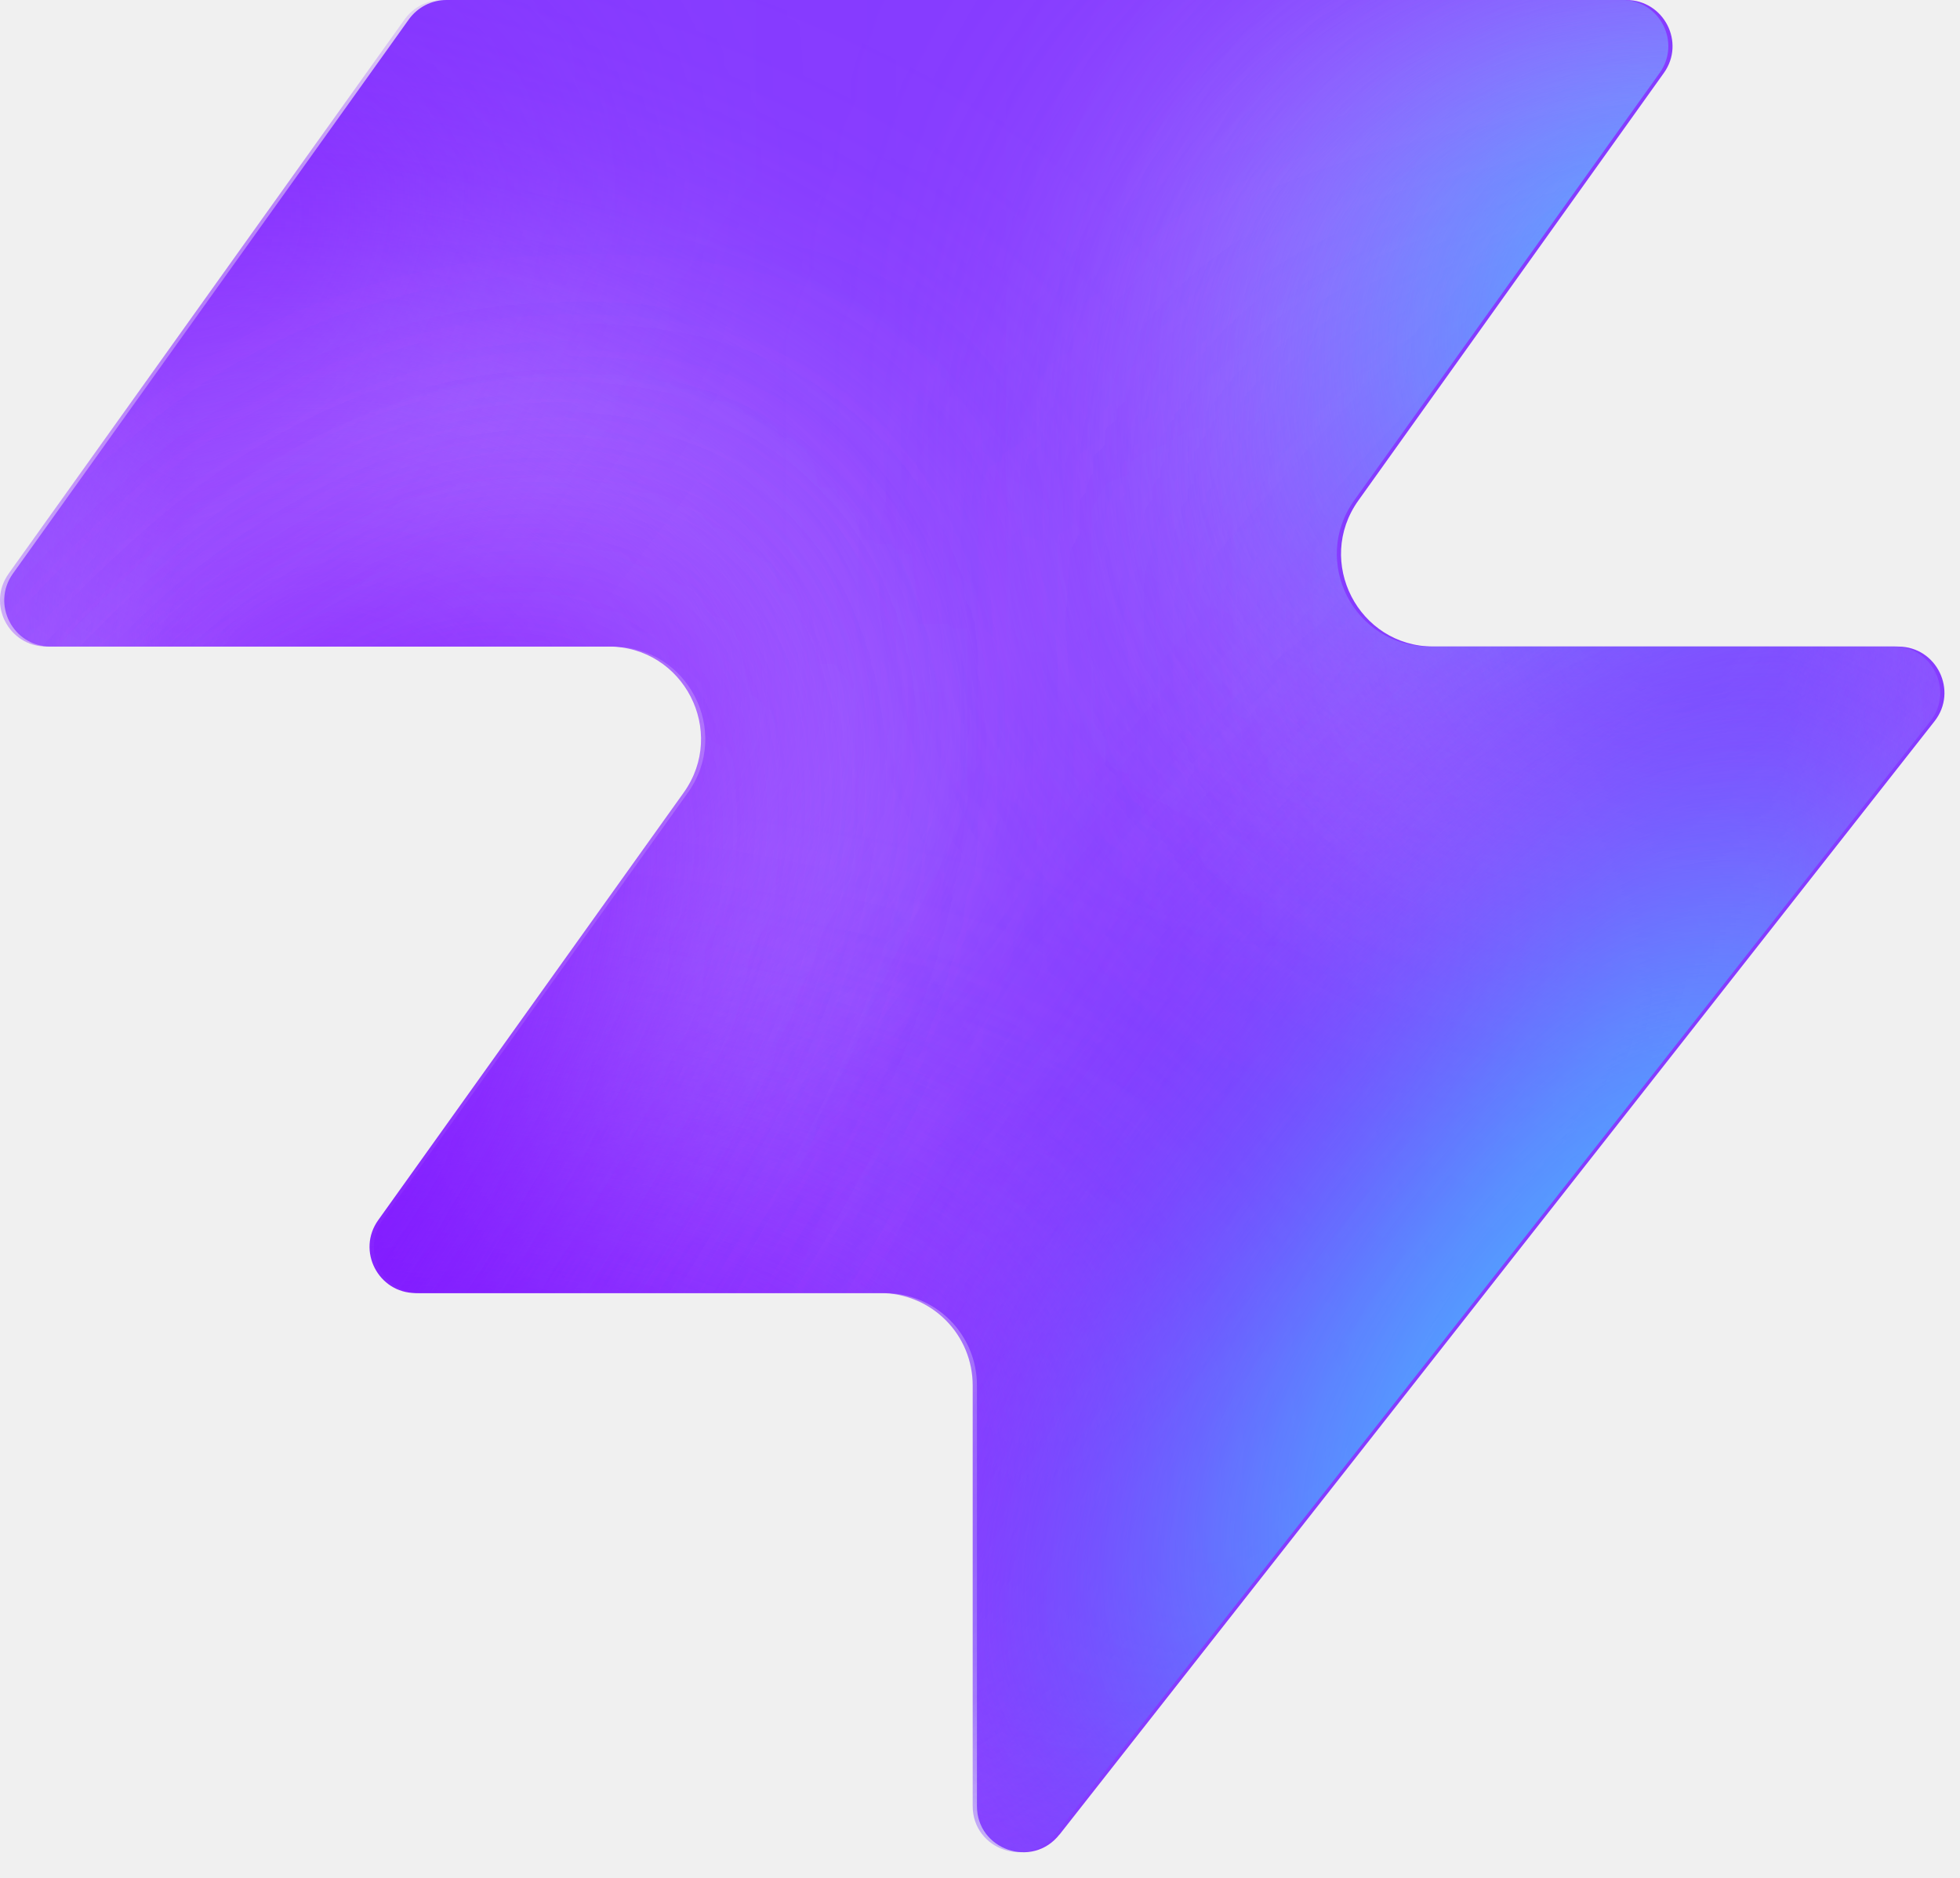
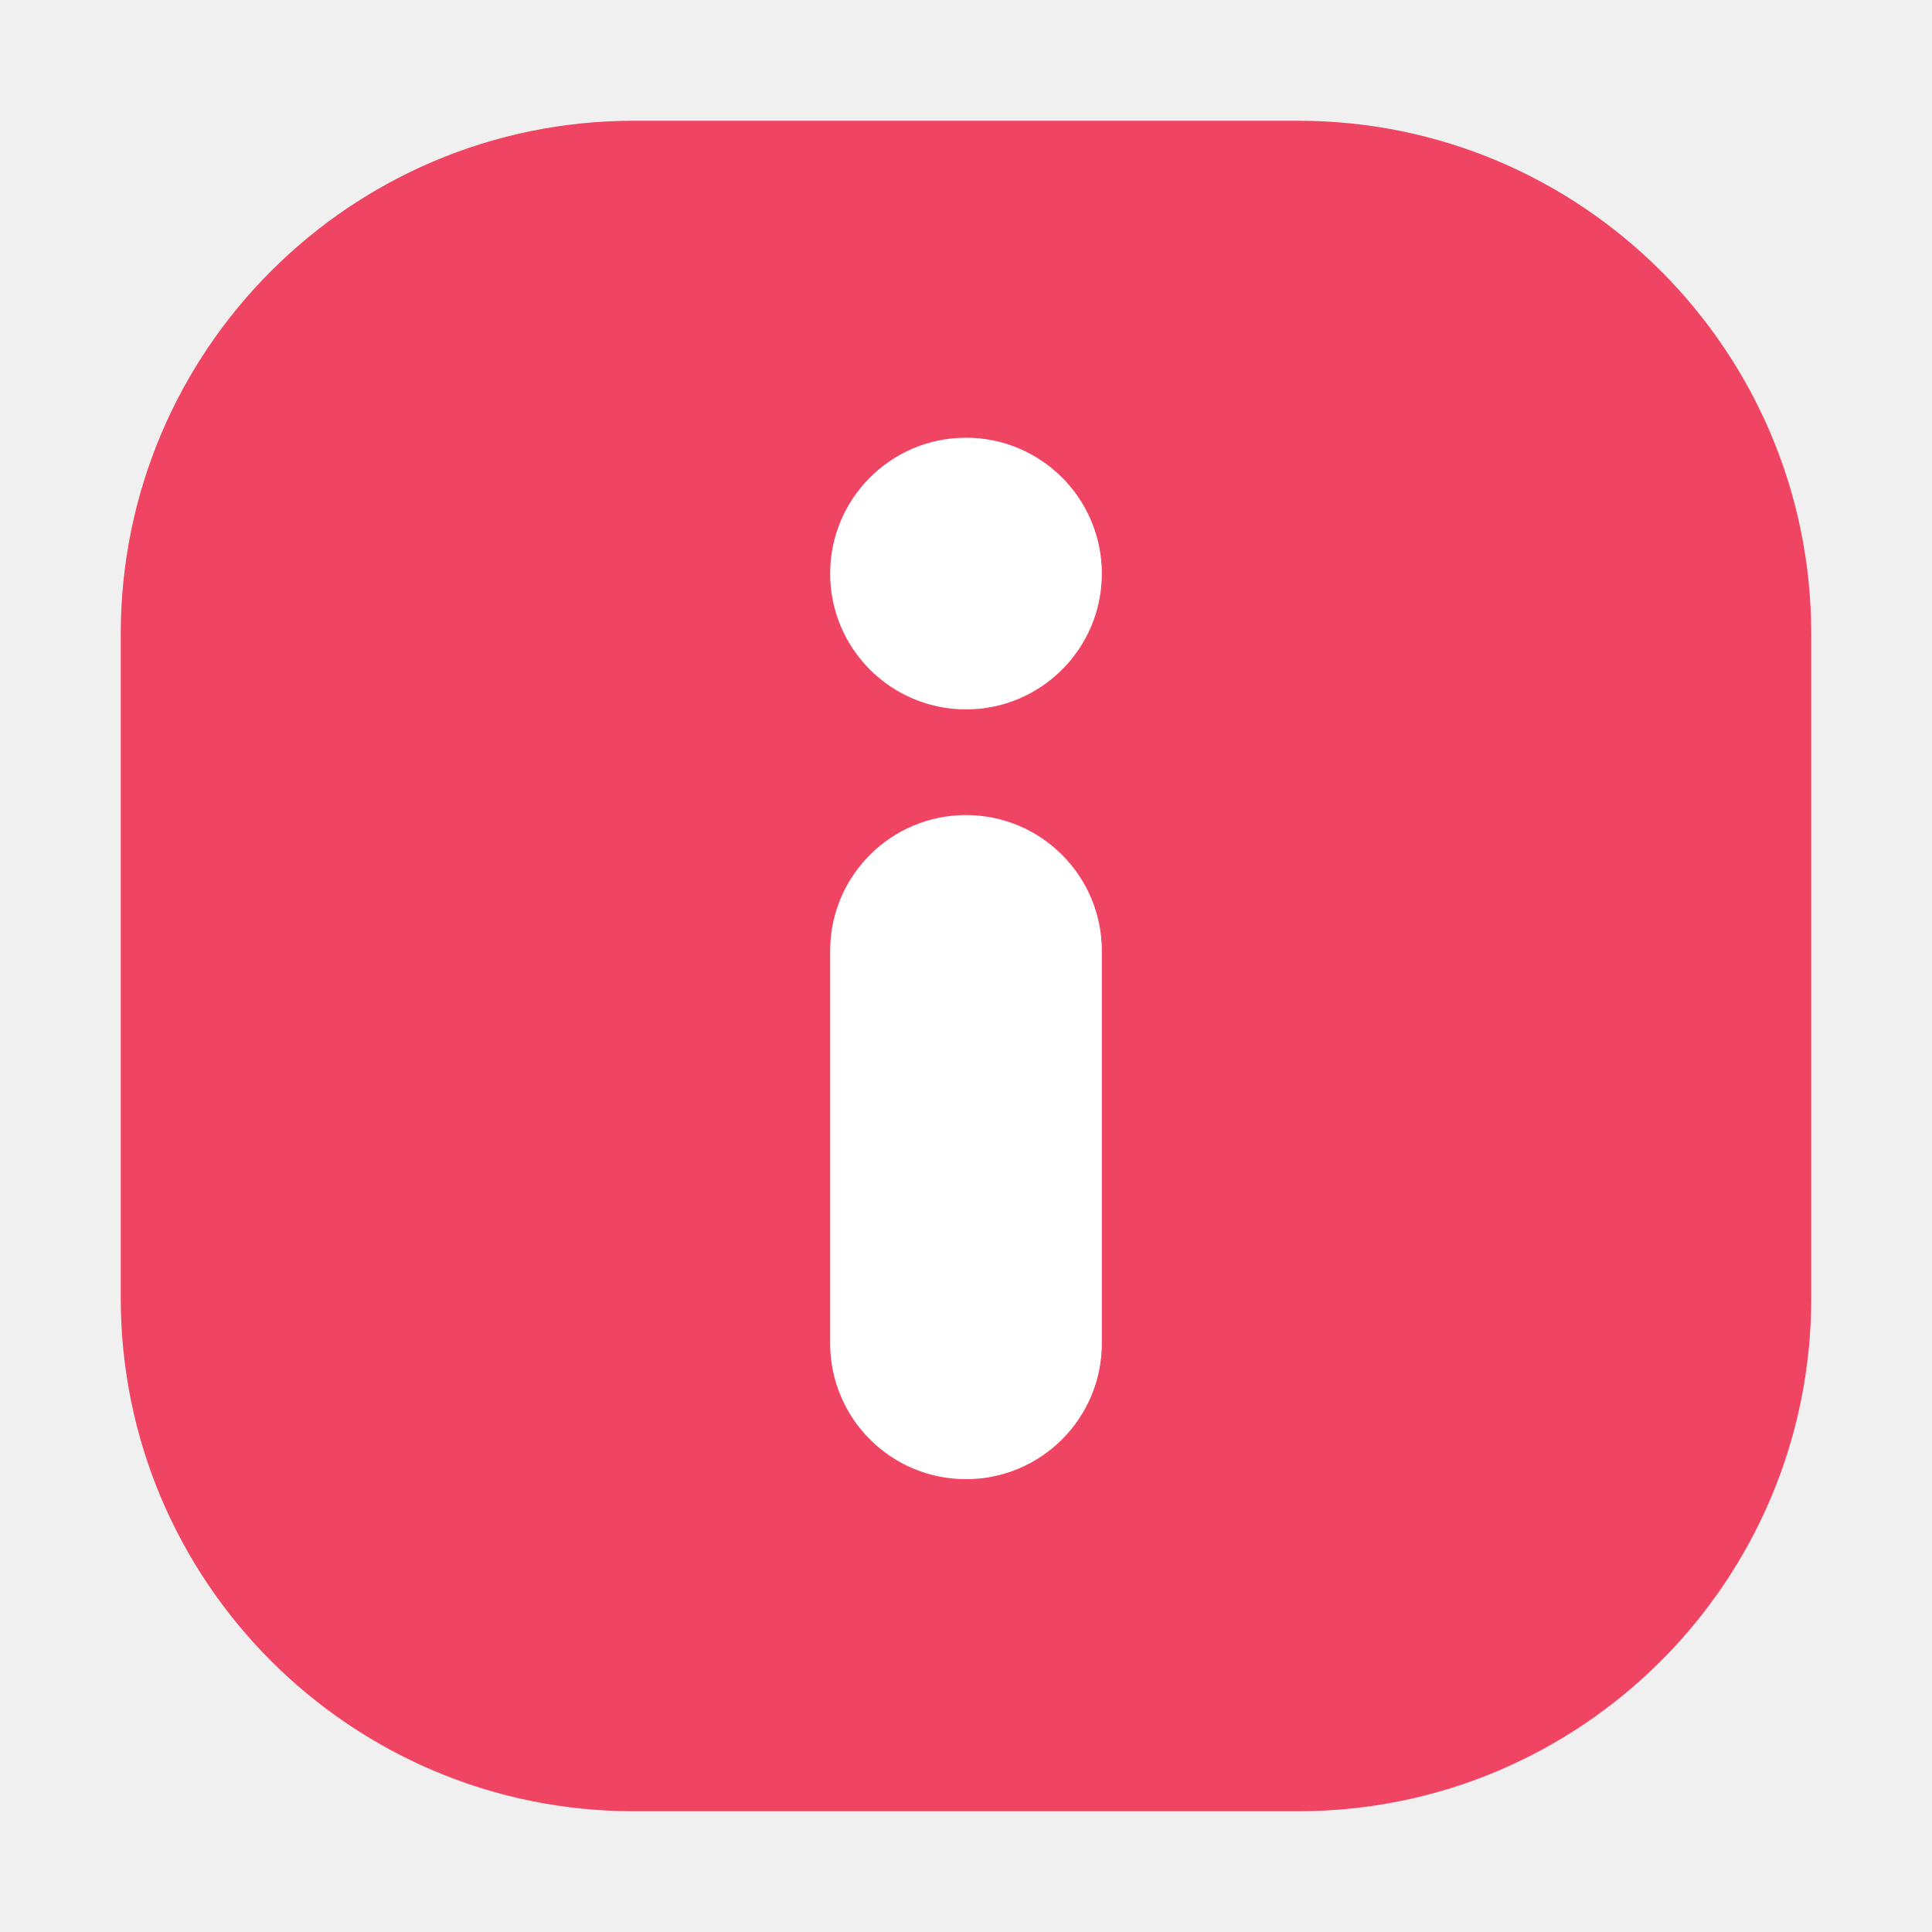
- <svg xmlns="http://www.w3.org/2000/svg" width="48" height="46" fill="none" viewBox="0 0 48 46">
-   <path fill="#863bff" d="M25.946 44.938c-.664.845-2.021.375-2.021-.698V33.937a2.26 2.26 0 0 0-2.262-2.262H10.287c-.92 0-1.456-1.04-.92-1.788l7.48-10.471c1.07-1.497 0-3.578-1.842-3.578H1.237c-.92 0-1.456-1.04-.92-1.788L10.013.474c.214-.297.556-.474.92-.474h28.894c.92 0 1.456 1.04.92 1.788l-7.48 10.471c-1.07 1.498 0 3.579 1.842 3.579h11.377c.943 0 1.473 1.088.89 1.83L25.947 44.94z" style="fill:#863bff;fill:color(display-p3 .525 .23 1);fill-opacity:1" />
-   <mask id="a" width="48" height="46" x="0" y="0" maskUnits="userSpaceOnUse" style="mask-type:alpha">
-     <path fill="#000" d="M25.842 44.938c-.664.844-2.021.375-2.021-.698V33.937a2.26 2.26 0 0 0-2.262-2.262H10.183c-.92 0-1.456-1.04-.92-1.788l7.48-10.471c1.07-1.498 0-3.579-1.842-3.579H1.133c-.92 0-1.456-1.04-.92-1.787L9.91.473c.214-.297.556-.474.92-.474h28.894c.92 0 1.456 1.04.92 1.788l-7.48 10.471c-1.07 1.498 0 3.578 1.842 3.578h11.377c.943 0 1.473 1.088.89 1.832L25.843 44.94z" style="fill:#000;fill-opacity:1" />
-   </mask>
-   <g mask="url(#a)">
-     <g filter="url(#b)">
-       <ellipse cx="5.508" cy="14.704" fill="#ede6ff" rx="5.508" ry="14.704" style="fill:#ede6ff;fill:color(display-p3 .927 .903 1);fill-opacity:1" transform="matrix(.00324 1 1 -.00324 -4.47 31.516)" />
-     </g>
-     <g filter="url(#c)">
-       <ellipse cx="10.399" cy="29.851" fill="#ede6ff" rx="10.399" ry="29.851" style="fill:#ede6ff;fill:color(display-p3 .927 .903 1);fill-opacity:1" transform="matrix(.00324 1 1 -.00324 -39.328 7.883)" />
-     </g>
-     <g filter="url(#d)">
-       <ellipse cx="5.508" cy="30.487" fill="#7e14ff" rx="5.508" ry="30.487" style="fill:#7e14ff;fill:color(display-p3 .492 .077 1);fill-opacity:1" transform="rotate(89.814 -25.913 -14.639)scale(1 -1)" />
-     </g>
-     <g filter="url(#e)">
-       <ellipse cx="5.508" cy="30.599" fill="#7e14ff" rx="5.508" ry="30.599" style="fill:#7e14ff;fill:color(display-p3 .492 .077 1);fill-opacity:1" transform="rotate(89.814 -32.644 -3.334)scale(1 -1)" />
-     </g>
-     <g filter="url(#f)">
-       <ellipse cx="5.508" cy="30.599" fill="#7e14ff" rx="5.508" ry="30.599" style="fill:#7e14ff;fill:color(display-p3 .492 .077 1);fill-opacity:1" transform="matrix(.00324 1 1 -.00324 -34.34 30.47)" />
-     </g>
-     <g filter="url(#g)">
-       <ellipse cx="14.072" cy="22.078" fill="#ede6ff" rx="14.072" ry="22.078" style="fill:#ede6ff;fill:color(display-p3 .927 .903 1);fill-opacity:1" transform="rotate(93.35 24.506 48.493)scale(-1 1)" />
-     </g>
-     <g filter="url(#h)">
-       <ellipse cx="3.47" cy="21.501" fill="#7e14ff" rx="3.47" ry="21.501" style="fill:#7e14ff;fill:color(display-p3 .492 .077 1);fill-opacity:1" transform="rotate(89.009 28.708 47.59)scale(-1 1)" />
-     </g>
-     <g filter="url(#i)">
-       <ellipse cx="3.47" cy="21.501" fill="#7e14ff" rx="3.47" ry="21.501" style="fill:#7e14ff;fill:color(display-p3 .492 .077 1);fill-opacity:1" transform="rotate(89.009 28.708 47.59)scale(-1 1)" />
-     </g>
-     <g filter="url(#j)">
-       <ellipse cx=".387" cy="8.972" fill="#7e14ff" rx="4.407" ry="29.108" style="fill:#7e14ff;fill:color(display-p3 .492 .077 1);fill-opacity:1" transform="rotate(39.51 .387 8.972)" />
-     </g>
-     <g filter="url(#k)">
-       <ellipse cx="47.523" cy="-6.092" fill="#7e14ff" rx="4.407" ry="29.108" style="fill:#7e14ff;fill:color(display-p3 .492 .077 1);fill-opacity:1" transform="rotate(37.892 47.523 -6.092)" />
-     </g>
-     <g filter="url(#l)">
-       <ellipse cx="41.412" cy="6.333" fill="#47bfff" rx="5.971" ry="9.665" style="fill:#47bfff;fill:color(display-p3 .28 .748 1);fill-opacity:1" transform="rotate(37.892 41.412 6.333)" />
-     </g>
-     <g filter="url(#m)">
-       <ellipse cx="-1.879" cy="38.332" fill="#7e14ff" rx="4.407" ry="29.108" style="fill:#7e14ff;fill:color(display-p3 .492 .077 1);fill-opacity:1" transform="rotate(37.892 -1.88 38.332)" />
-     </g>
-     <g filter="url(#n)">
-       <ellipse cx="-1.879" cy="38.332" fill="#7e14ff" rx="4.407" ry="29.108" style="fill:#7e14ff;fill:color(display-p3 .492 .077 1);fill-opacity:1" transform="rotate(37.892 -1.88 38.332)" />
-     </g>
-     <g filter="url(#o)">
-       <ellipse cx="35.651" cy="29.907" fill="#7e14ff" rx="4.407" ry="29.108" style="fill:#7e14ff;fill:color(display-p3 .492 .077 1);fill-opacity:1" transform="rotate(37.892 35.651 29.907)" />
-     </g>
-     <g filter="url(#p)">
-       <ellipse cx="38.418" cy="32.4" fill="#47bfff" rx="5.971" ry="15.297" style="fill:#47bfff;fill:color(display-p3 .28 .748 1);fill-opacity:1" transform="rotate(37.892 38.418 32.4)" />
-     </g>
-   </g>
-   <defs>
-     <filter id="b" width="60.045" height="41.654" x="-19.77" y="16.149" color-interpolation-filters="sRGB" filterUnits="userSpaceOnUse">
-       <feFlood flood-opacity="0" result="BackgroundImageFix" />
-       <feBlend in="SourceGraphic" in2="BackgroundImageFix" result="shape" />
-       <feGaussianBlur result="effect1_foregroundBlur_2002_17158" stdDeviation="7.659" />
-     </filter>
-     <filter id="c" width="90.34" height="51.437" x="-54.613" y="-7.533" color-interpolation-filters="sRGB" filterUnits="userSpaceOnUse">
-       <feFlood flood-opacity="0" result="BackgroundImageFix" />
-       <feBlend in="SourceGraphic" in2="BackgroundImageFix" result="shape" />
-       <feGaussianBlur result="effect1_foregroundBlur_2002_17158" stdDeviation="7.659" />
-     </filter>
-     <filter id="d" width="79.355" height="29.4" x="-49.64" y="2.03" color-interpolation-filters="sRGB" filterUnits="userSpaceOnUse">
-       <feFlood flood-opacity="0" result="BackgroundImageFix" />
-       <feBlend in="SourceGraphic" in2="BackgroundImageFix" result="shape" />
-       <feGaussianBlur result="effect1_foregroundBlur_2002_17158" stdDeviation="4.596" />
-     </filter>
-     <filter id="e" width="79.579" height="29.4" x="-45.045" y="20.029" color-interpolation-filters="sRGB" filterUnits="userSpaceOnUse">
-       <feFlood flood-opacity="0" result="BackgroundImageFix" />
-       <feBlend in="SourceGraphic" in2="BackgroundImageFix" result="shape" />
-       <feGaussianBlur result="effect1_foregroundBlur_2002_17158" stdDeviation="4.596" />
-     </filter>
-     <filter id="f" width="79.579" height="29.4" x="-43.513" y="21.178" color-interpolation-filters="sRGB" filterUnits="userSpaceOnUse">
-       <feFlood flood-opacity="0" result="BackgroundImageFix" />
-       <feBlend in="SourceGraphic" in2="BackgroundImageFix" result="shape" />
-       <feGaussianBlur result="effect1_foregroundBlur_2002_17158" stdDeviation="4.596" />
-     </filter>
-     <filter id="g" width="74.749" height="58.852" x="15.756" y="-17.901" color-interpolation-filters="sRGB" filterUnits="userSpaceOnUse">
-       <feFlood flood-opacity="0" result="BackgroundImageFix" />
-       <feBlend in="SourceGraphic" in2="BackgroundImageFix" result="shape" />
-       <feGaussianBlur result="effect1_foregroundBlur_2002_17158" stdDeviation="7.659" />
-     </filter>
-     <filter id="h" width="61.377" height="25.362" x="23.548" y="2.284" color-interpolation-filters="sRGB" filterUnits="userSpaceOnUse">
-       <feFlood flood-opacity="0" result="BackgroundImageFix" />
-       <feBlend in="SourceGraphic" in2="BackgroundImageFix" result="shape" />
-       <feGaussianBlur result="effect1_foregroundBlur_2002_17158" stdDeviation="4.596" />
-     </filter>
-     <filter id="i" width="61.377" height="25.362" x="23.548" y="2.284" color-interpolation-filters="sRGB" filterUnits="userSpaceOnUse">
-       <feFlood flood-opacity="0" result="BackgroundImageFix" />
-       <feBlend in="SourceGraphic" in2="BackgroundImageFix" result="shape" />
-       <feGaussianBlur result="effect1_foregroundBlur_2002_17158" stdDeviation="4.596" />
-     </filter>
-     <filter id="j" width="56.045" height="63.649" x="-27.636" y="-22.853" color-interpolation-filters="sRGB" filterUnits="userSpaceOnUse">
-       <feFlood flood-opacity="0" result="BackgroundImageFix" />
-       <feBlend in="SourceGraphic" in2="BackgroundImageFix" result="shape" />
-       <feGaussianBlur result="effect1_foregroundBlur_2002_17158" stdDeviation="4.596" />
-     </filter>
-     <filter id="k" width="54.814" height="64.646" x="20.116" y="-38.415" color-interpolation-filters="sRGB" filterUnits="userSpaceOnUse">
-       <feFlood flood-opacity="0" result="BackgroundImageFix" />
-       <feBlend in="SourceGraphic" in2="BackgroundImageFix" result="shape" />
-       <feGaussianBlur result="effect1_foregroundBlur_2002_17158" stdDeviation="4.596" />
-     </filter>
-     <filter id="l" width="33.541" height="35.313" x="24.641" y="-11.323" color-interpolation-filters="sRGB" filterUnits="userSpaceOnUse">
-       <feFlood flood-opacity="0" result="BackgroundImageFix" />
-       <feBlend in="SourceGraphic" in2="BackgroundImageFix" result="shape" />
-       <feGaussianBlur result="effect1_foregroundBlur_2002_17158" stdDeviation="4.596" />
-     </filter>
-     <filter id="m" width="54.814" height="64.646" x="-29.286" y="6.009" color-interpolation-filters="sRGB" filterUnits="userSpaceOnUse">
-       <feFlood flood-opacity="0" result="BackgroundImageFix" />
-       <feBlend in="SourceGraphic" in2="BackgroundImageFix" result="shape" />
-       <feGaussianBlur result="effect1_foregroundBlur_2002_17158" stdDeviation="4.596" />
-     </filter>
-     <filter id="n" width="54.814" height="64.646" x="-29.286" y="6.009" color-interpolation-filters="sRGB" filterUnits="userSpaceOnUse">
-       <feFlood flood-opacity="0" result="BackgroundImageFix" />
-       <feBlend in="SourceGraphic" in2="BackgroundImageFix" result="shape" />
-       <feGaussianBlur result="effect1_foregroundBlur_2002_17158" stdDeviation="4.596" />
-     </filter>
-     <filter id="o" width="54.814" height="64.646" x="8.244" y="-2.416" color-interpolation-filters="sRGB" filterUnits="userSpaceOnUse">
-       <feFlood flood-opacity="0" result="BackgroundImageFix" />
-       <feBlend in="SourceGraphic" in2="BackgroundImageFix" result="shape" />
-       <feGaussianBlur result="effect1_foregroundBlur_2002_17158" stdDeviation="4.596" />
-     </filter>
-     <filter id="p" width="39.409" height="43.623" x="18.713" y="10.588" color-interpolation-filters="sRGB" filterUnits="userSpaceOnUse">
-       <feFlood flood-opacity="0" result="BackgroundImageFix" />
-       <feBlend in="SourceGraphic" in2="BackgroundImageFix" result="shape" />
-       <feGaussianBlur result="effect1_foregroundBlur_2002_17158" stdDeviation="4.596" />
-     </filter>
-   </defs>
+ <svg xmlns="http://www.w3.org/2000/svg" viewBox="0 0 64 64">
+   <rect x="4" y="4" width="56" height="56" rx="17" fill="#f04463" />
+   <circle cx="32" cy="19" r="4.5" fill="#fff" />
+   <rect x="27.5" y="27" width="9" height="22" rx="4.5" fill="#fff" />
</svg>
